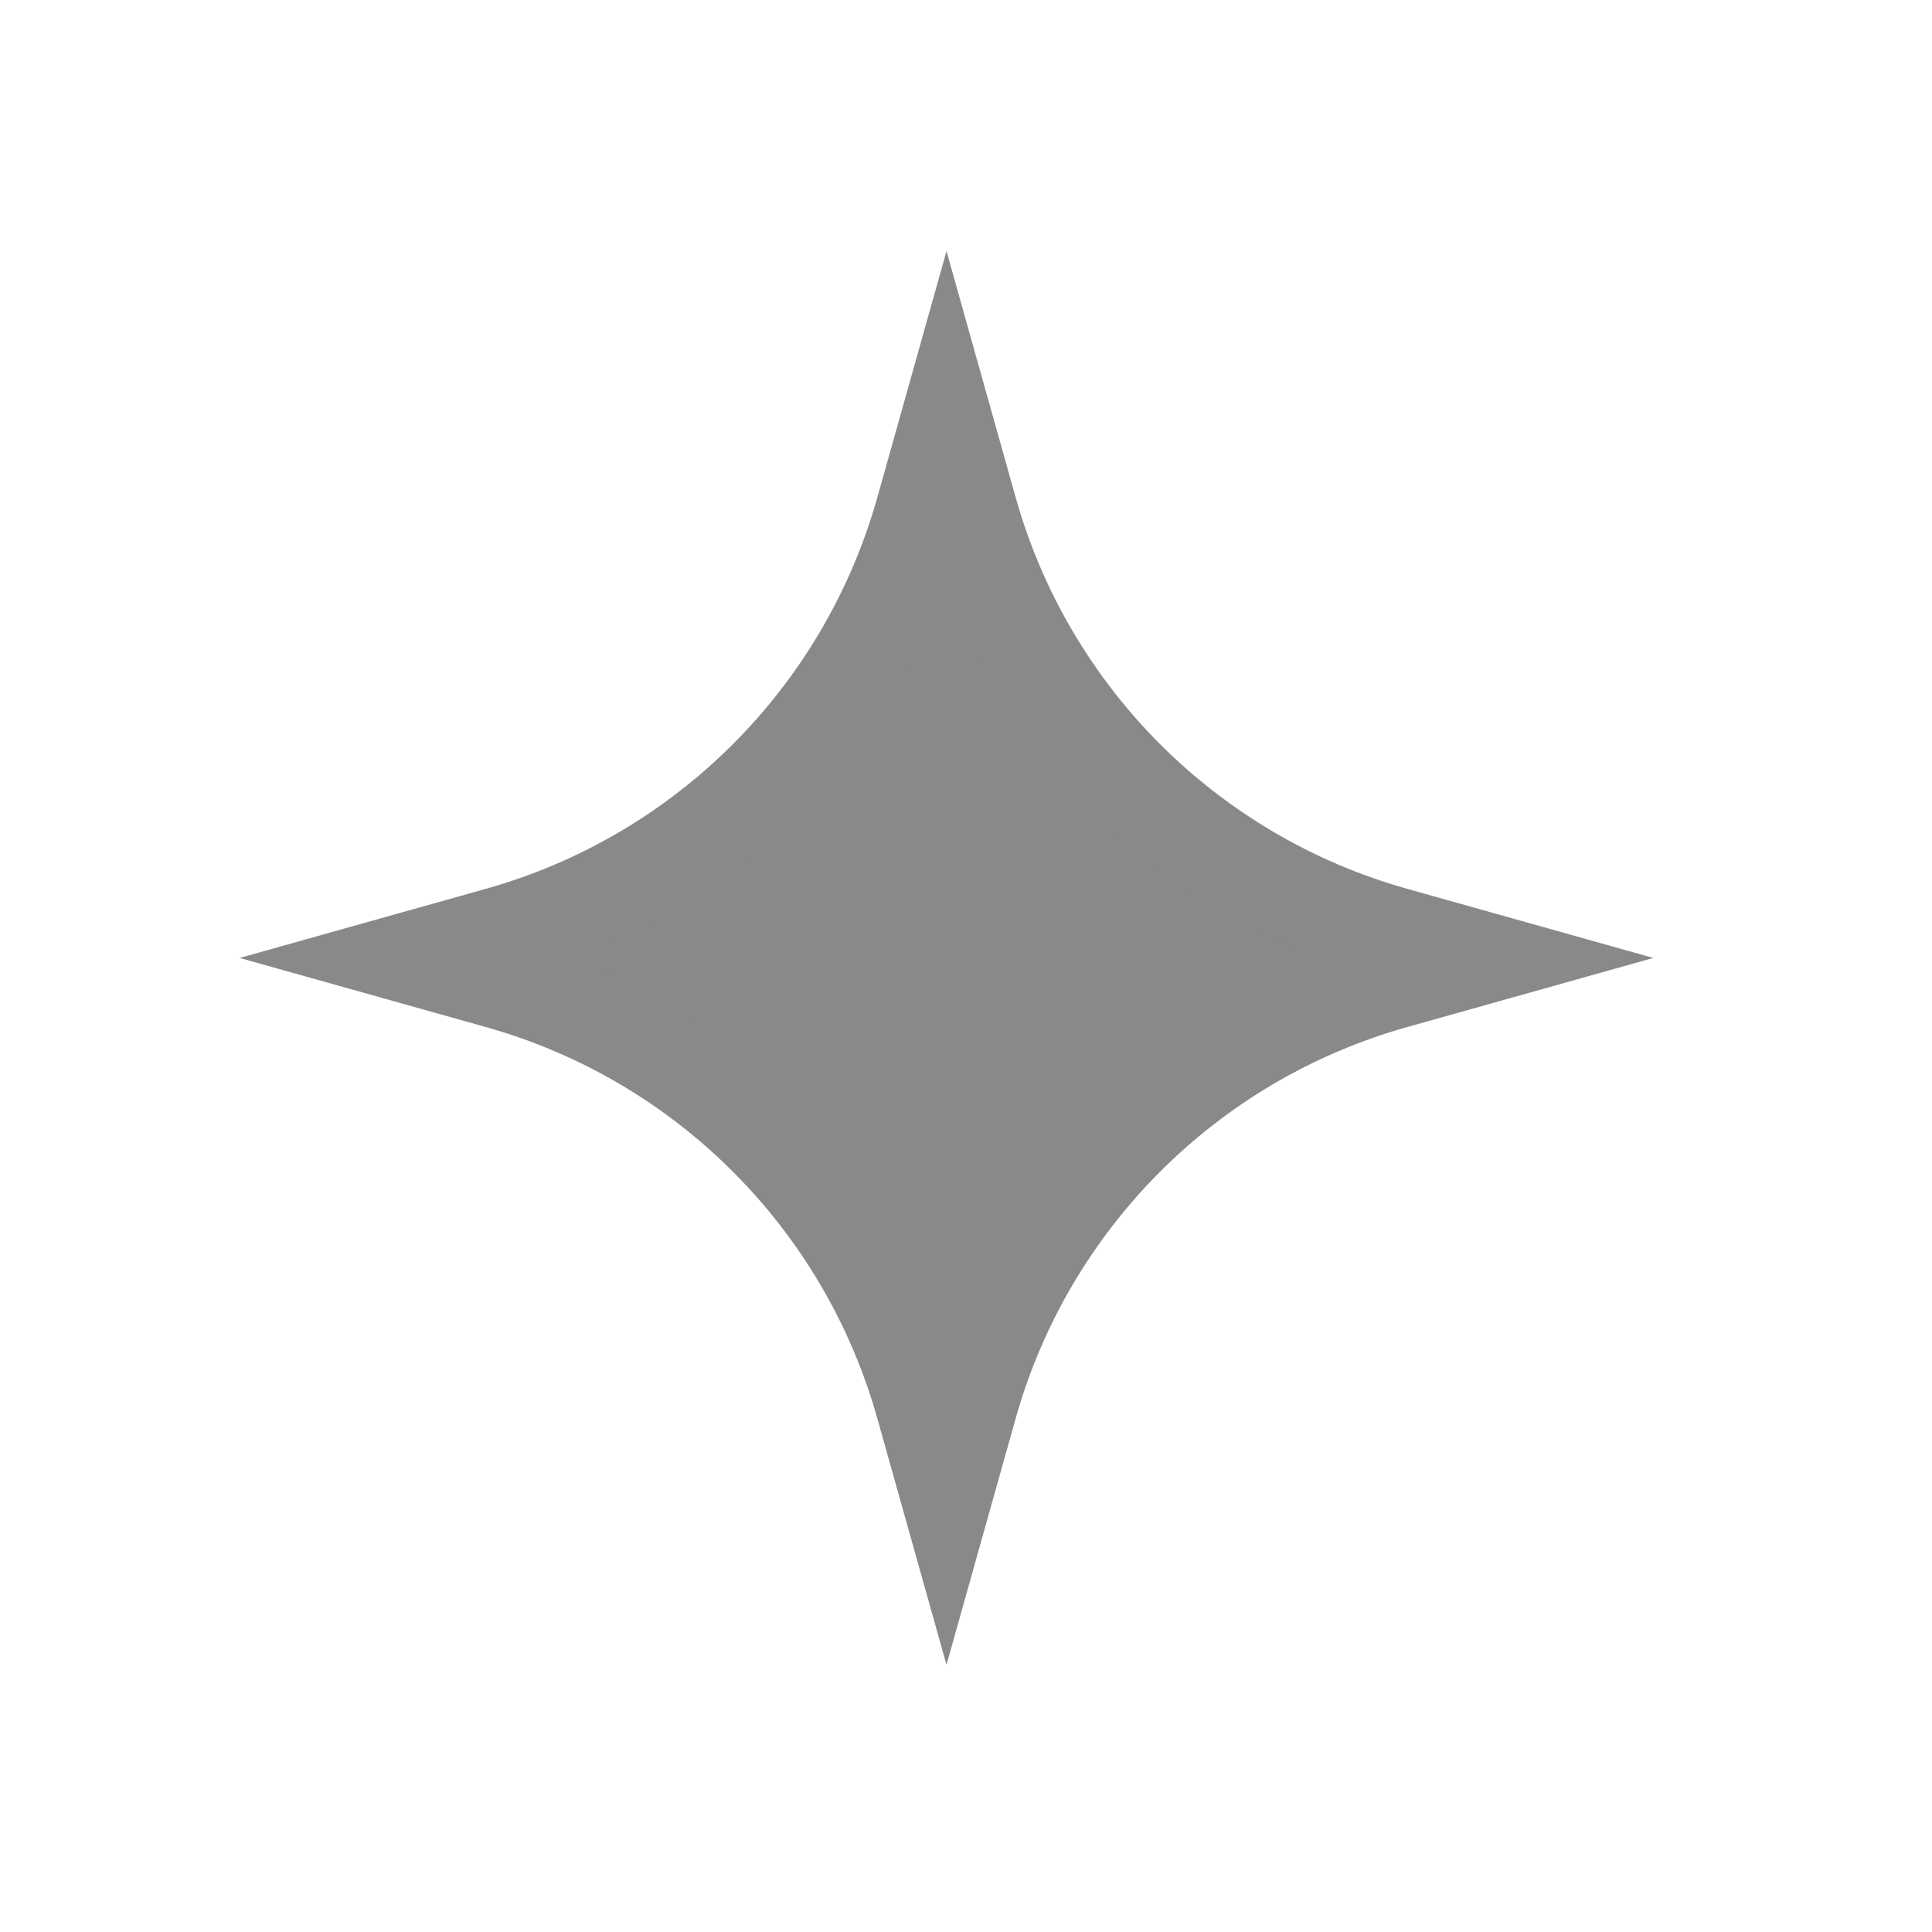
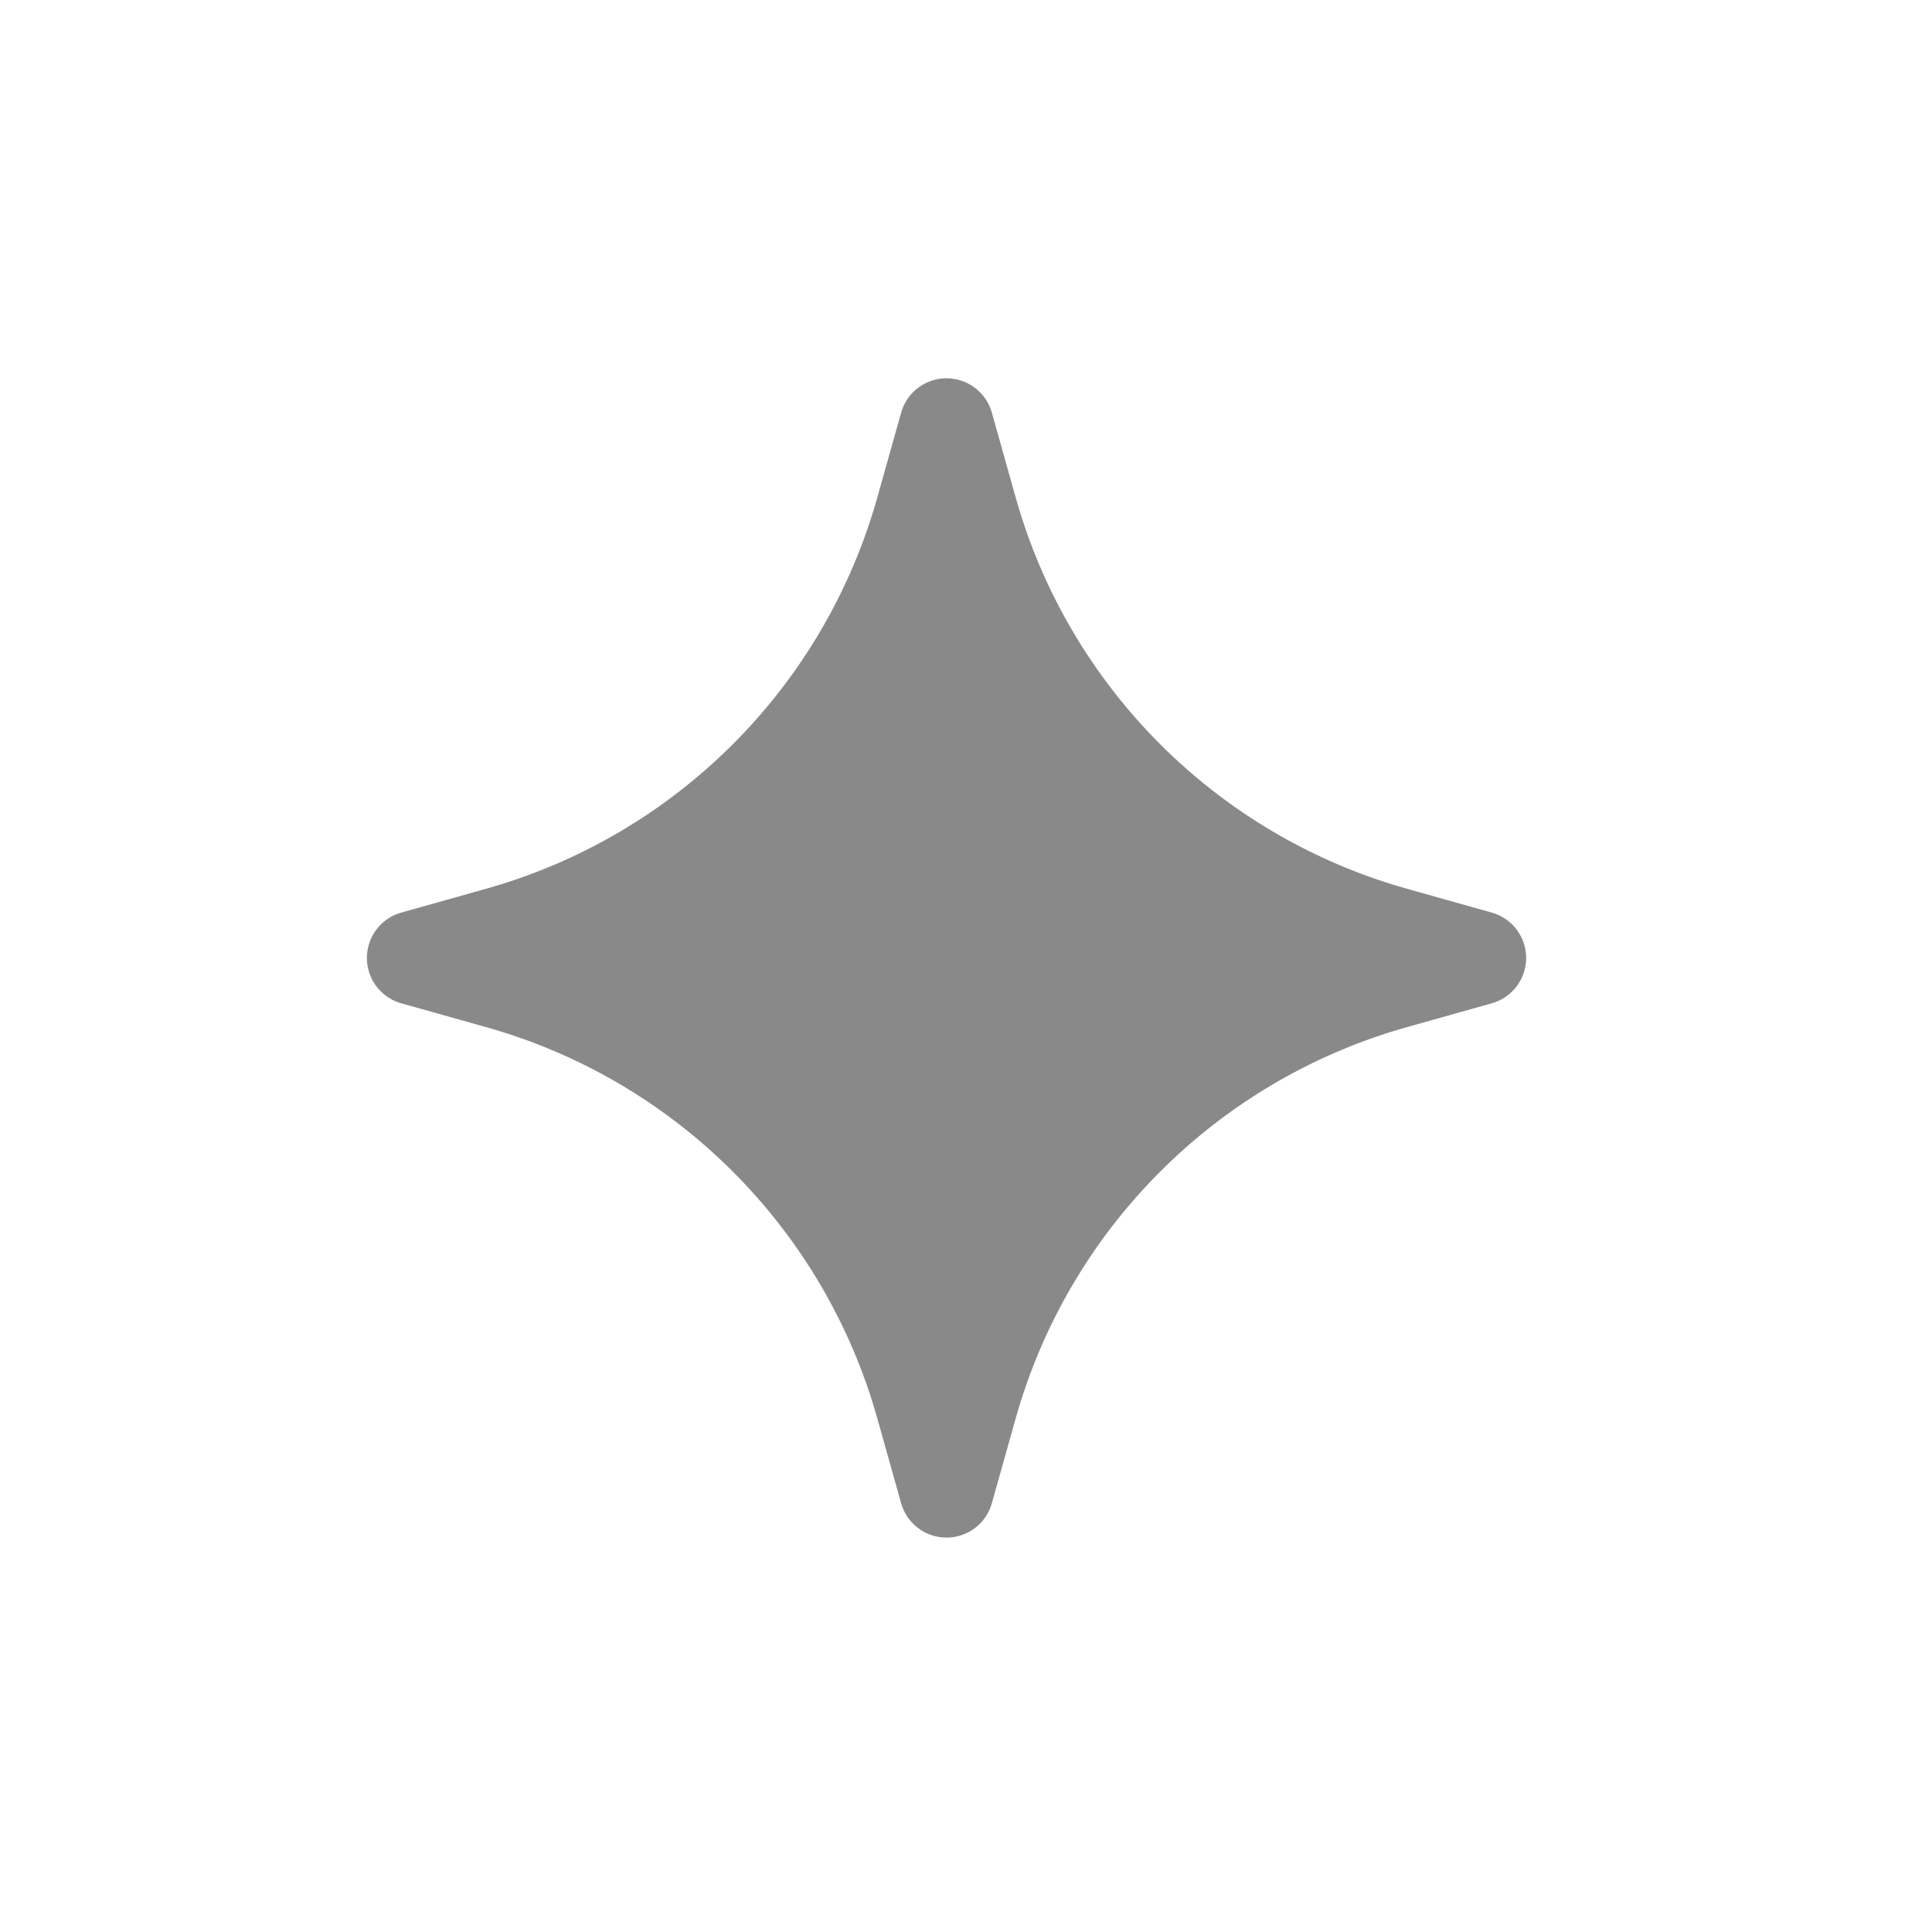
<svg xmlns="http://www.w3.org/2000/svg" width="41" height="41" viewBox="0 0 41 41" fill="none">
-   <path d="M20.59 10.823C21.816 15.188 25.227 18.599 29.592 19.825L31.387 20.329L29.592 20.833C25.227 22.058 21.816 25.47 20.59 29.835L20.086 31.63L19.582 29.835C18.357 25.47 14.946 22.058 10.581 20.833L8.786 20.329L10.581 19.825C14.946 18.599 18.357 15.188 19.582 10.823L20.086 9.028L20.59 10.823Z" fill="#898989" stroke="#898989" stroke-width="2" />
+   <path d="M20.59 10.823C21.816 15.188 25.227 18.599 29.592 19.825L31.387 20.329L29.592 20.833C25.227 22.058 21.816 25.47 20.59 29.835L20.086 31.63L19.582 29.835C18.357 25.47 14.946 22.058 10.581 20.833L8.786 20.329L10.581 19.825C14.946 18.599 18.357 15.188 19.582 10.823L20.086 9.028L20.59 10.823Z" fill="#898989" stroke="#898989" stroke-width="2" stroke-linecap="round" stroke-linejoin="round" />
</svg>
